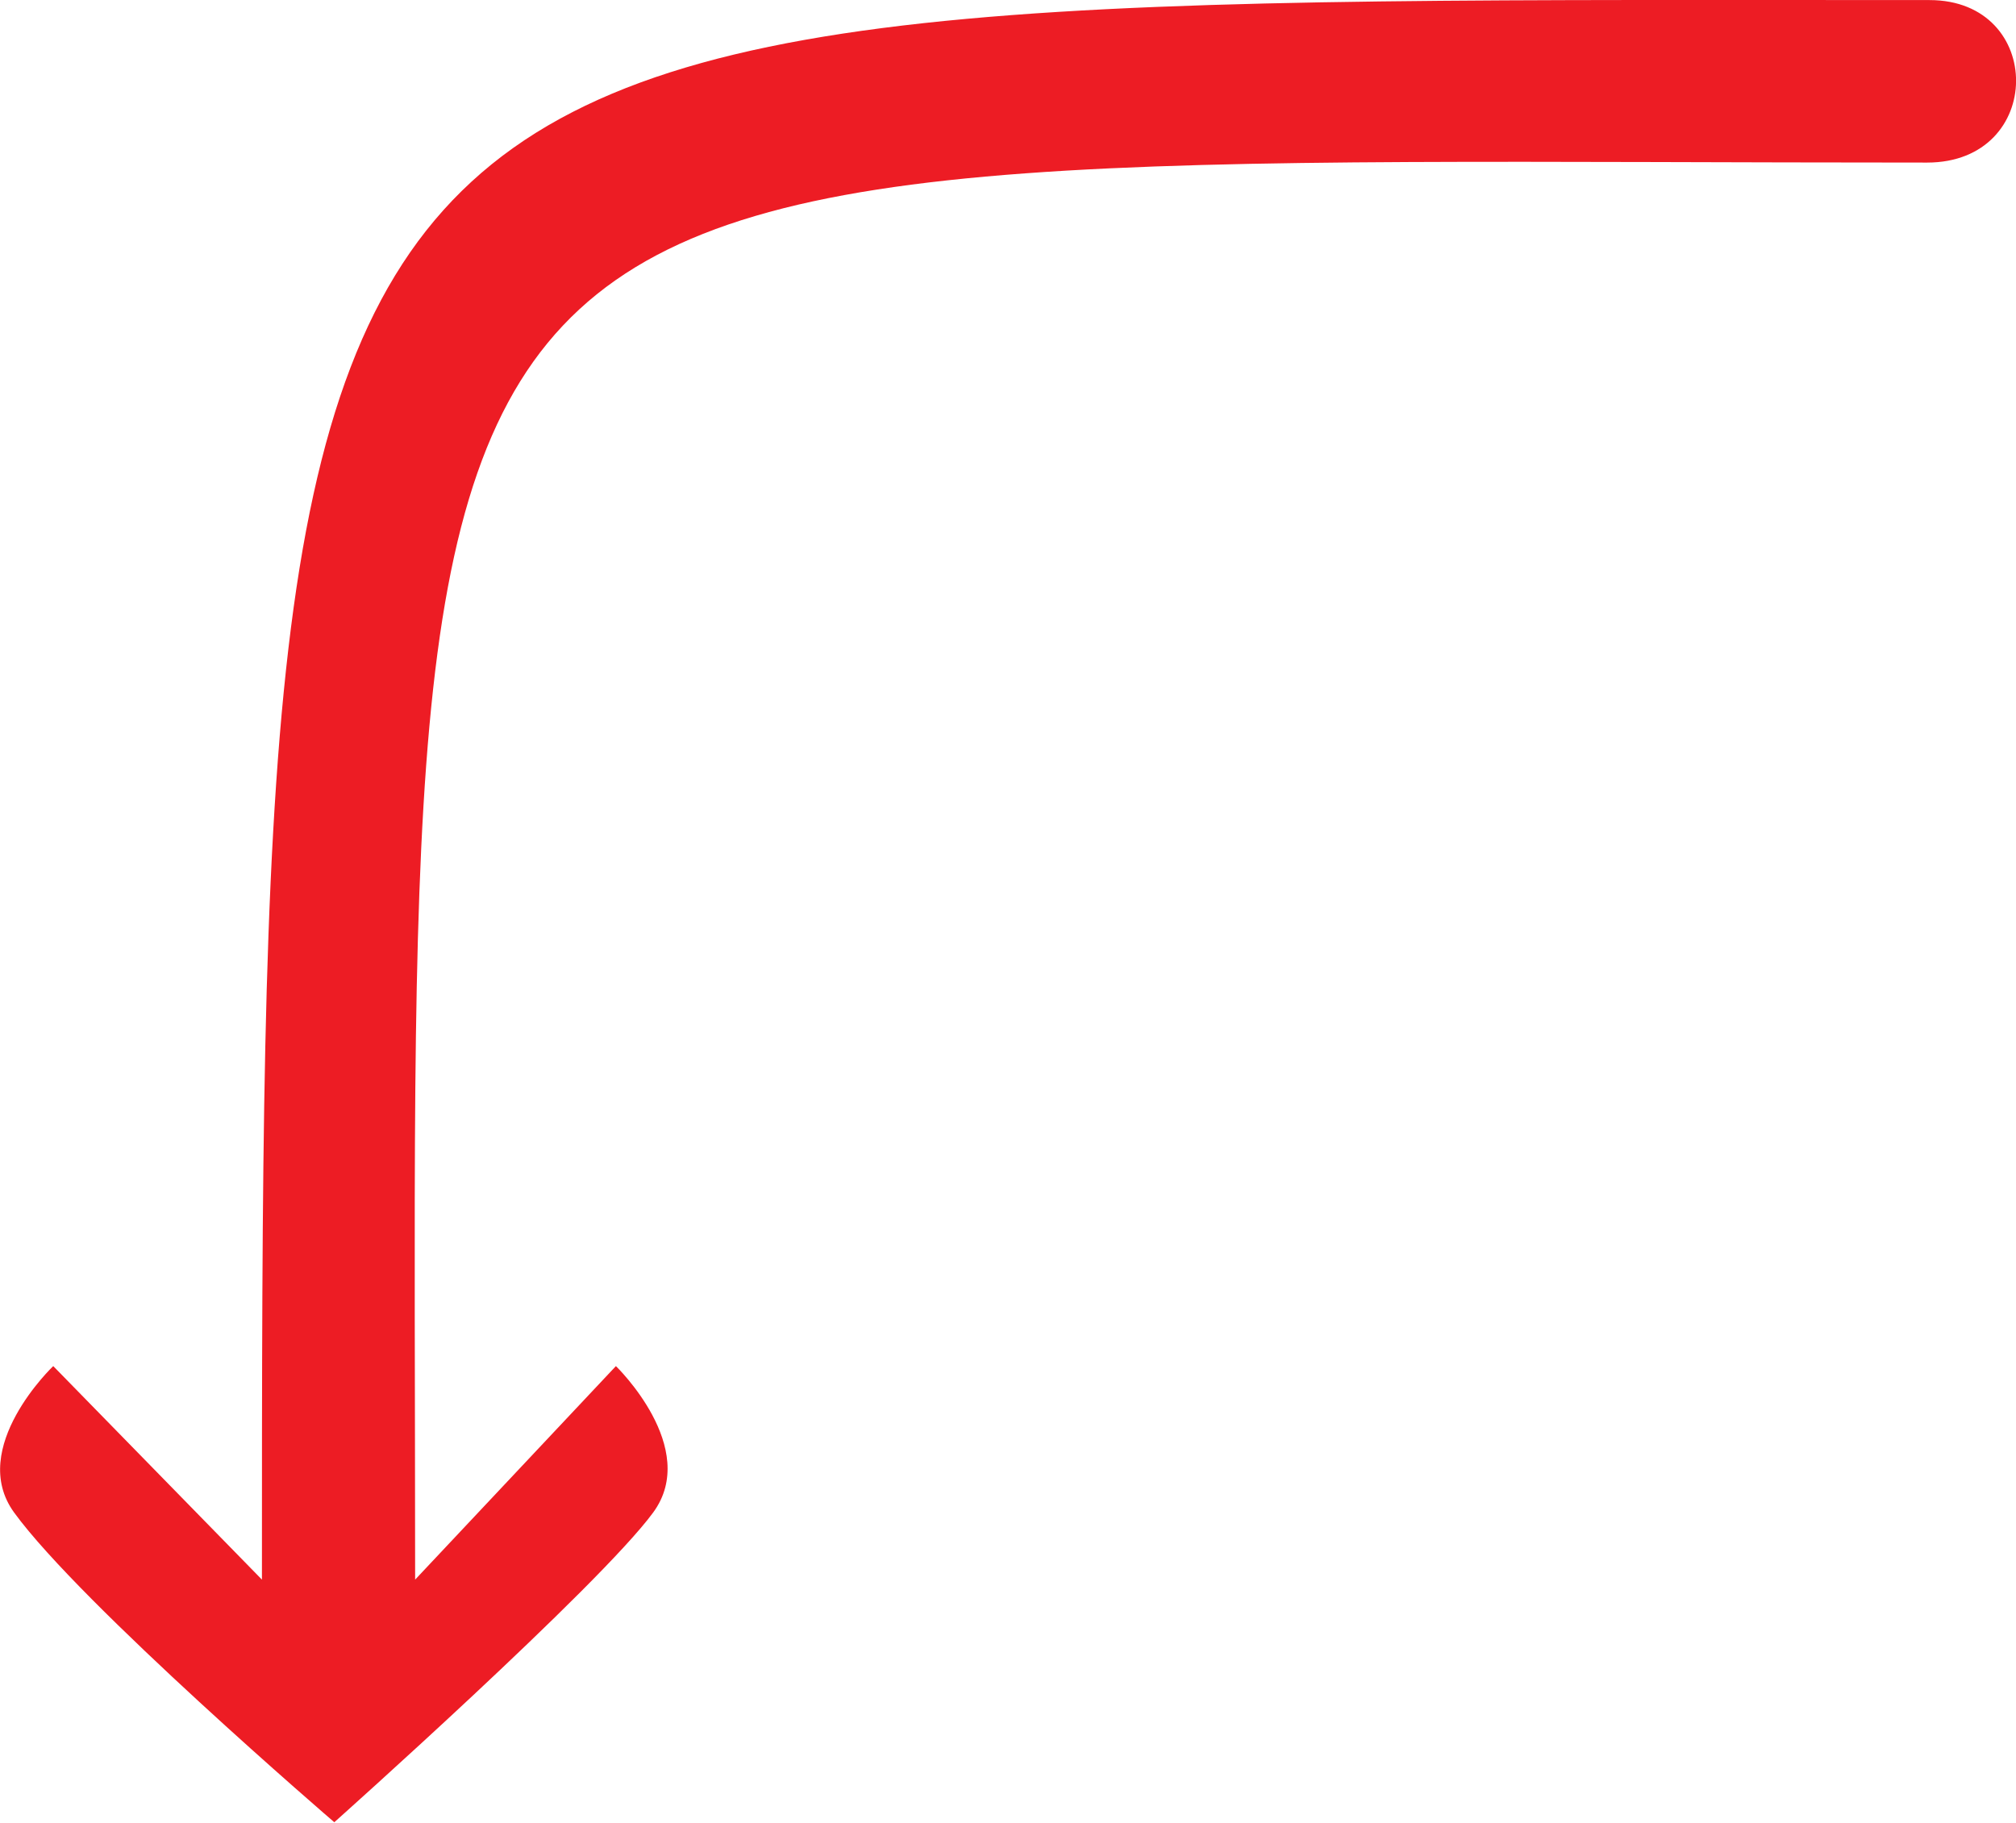
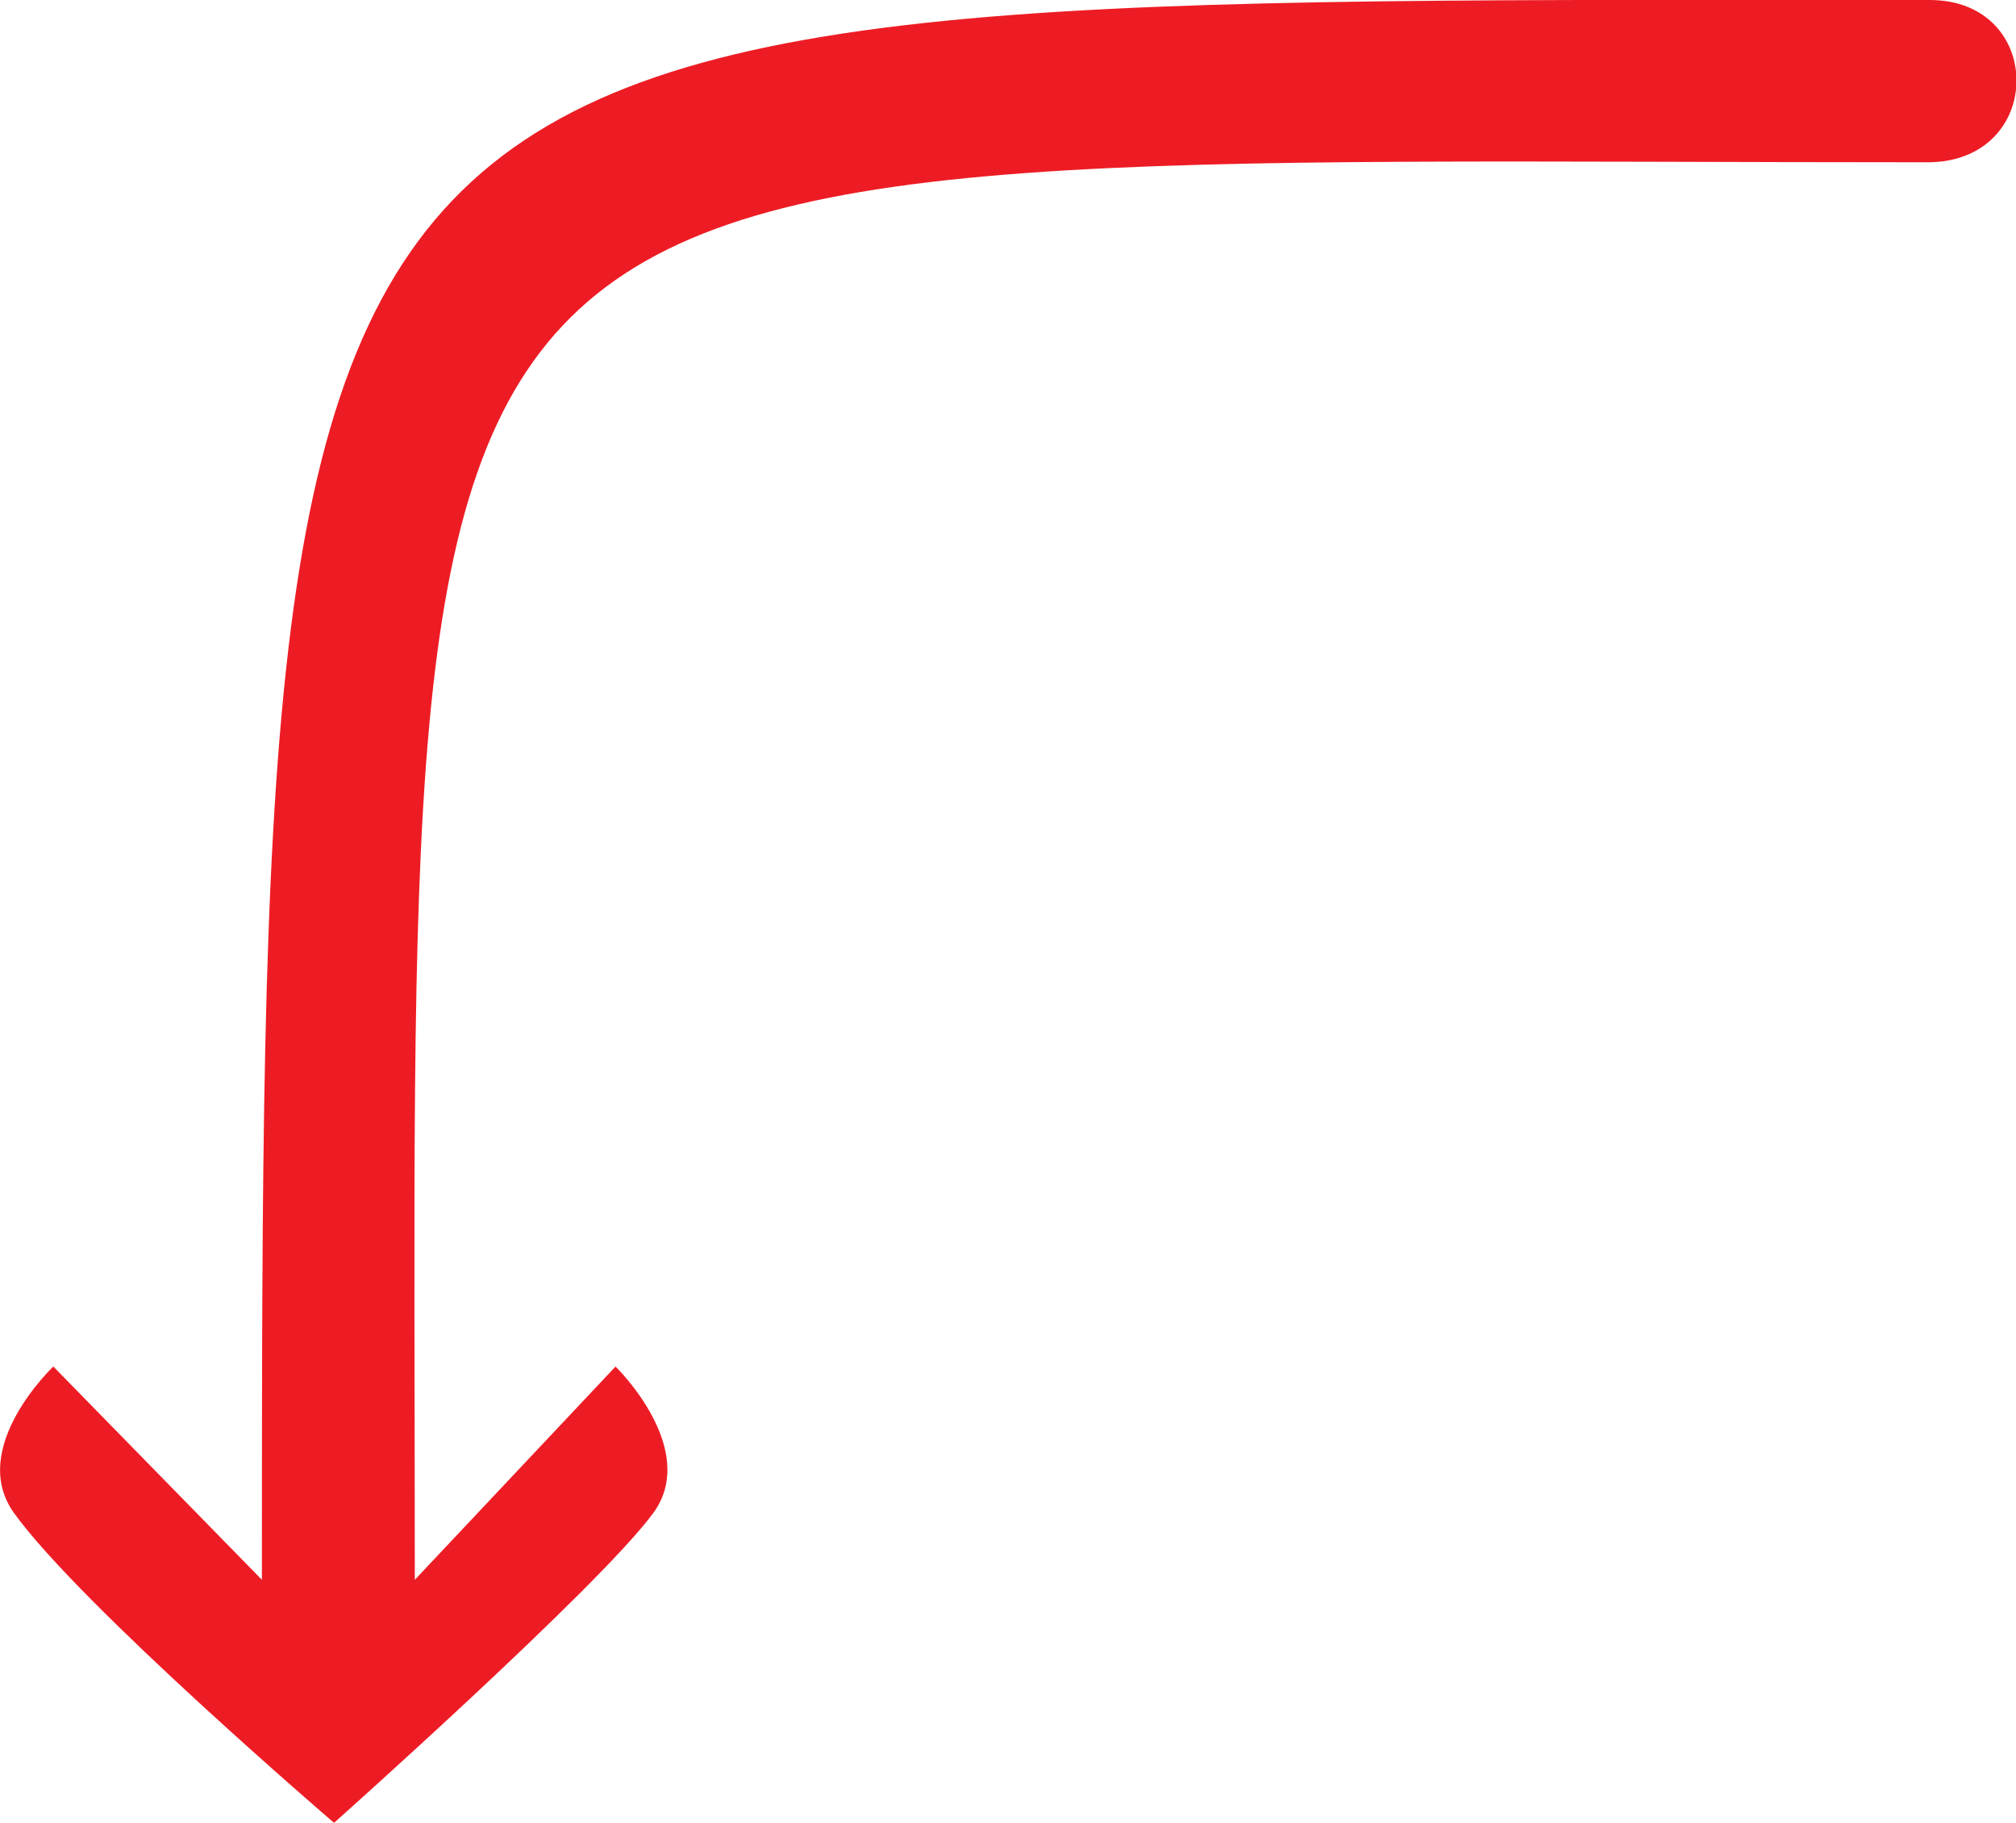
- <svg xmlns="http://www.w3.org/2000/svg" id="Layer_2" data-name="Layer 2" viewBox="0 0 257.14 232.47">
+ <svg xmlns="http://www.w3.org/2000/svg" id="Layer_2" data-name="Layer 2" viewBox="0 0 25.71 23.25">
  <defs>
    <style>
      .cls-1 {
        fill: #ed1c24;
      }
    </style>
  </defs>
  <g id="Layer_1-2" data-name="Layer 1">
-     <path class="cls-1" d="m246.11.01c-212.34,0-212.7-5.37-212.7,201.5l-26.62-27.24s-10.98,10.44-4.99,18.68c8.55,11.76,40.84,39.51,40.84,39.51,0,0,33.78-30.12,40.67-39.51,6.05-8.24-4.75-18.68-4.75-18.68l-25.61,27.24C52.93,10.43,44.51,20.74,245.8,20.74c15.08,0,15.08-20.73.31-20.73Z" />
+     <path class="cls-1" d="m24.61,0c-21.23,0-21.27-.54-21.27,20.15l-2.66-2.72s-1.1,1.04-.5,1.87c.85,1.18,4.08,3.95,4.08,3.95,0,0,3.38-3.01,4.07-3.95.6-.82-.48-1.87-.48-1.87l-2.56,2.72c0-19.11-.84-18.08,19.29-18.08,1.51,0,1.51-2.07.03-2.07Z" />
  </g>
</svg>
